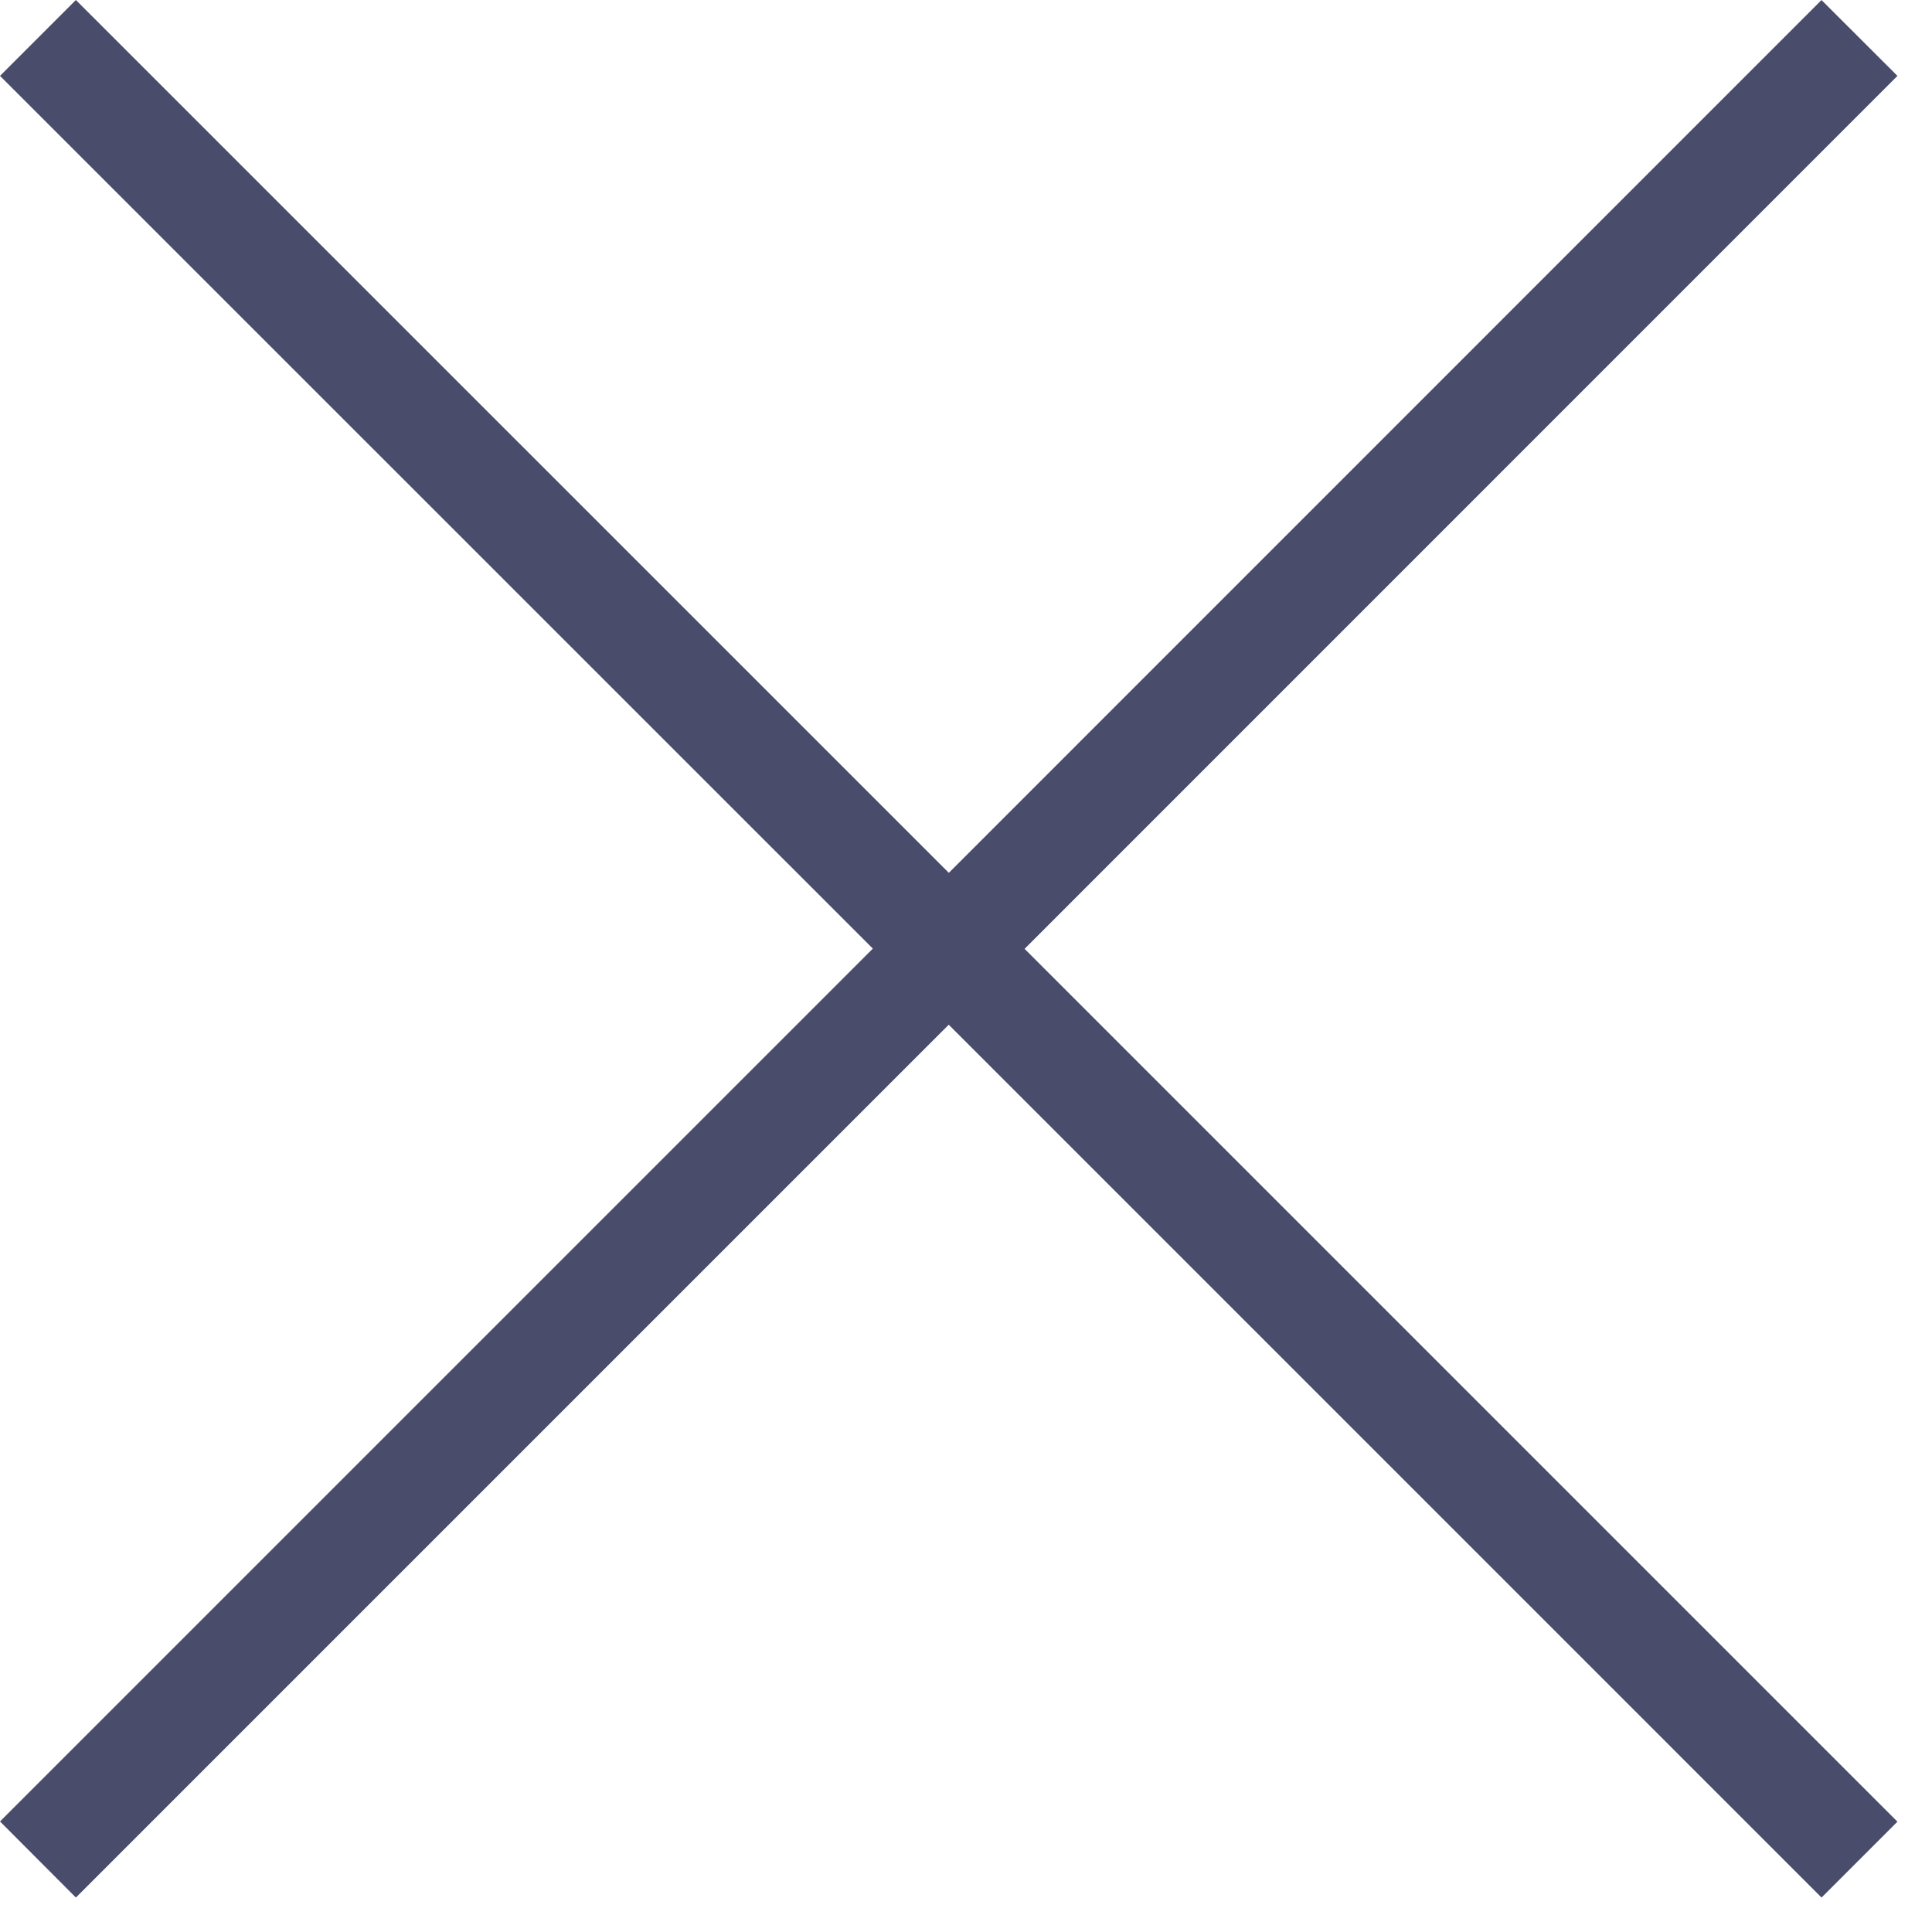
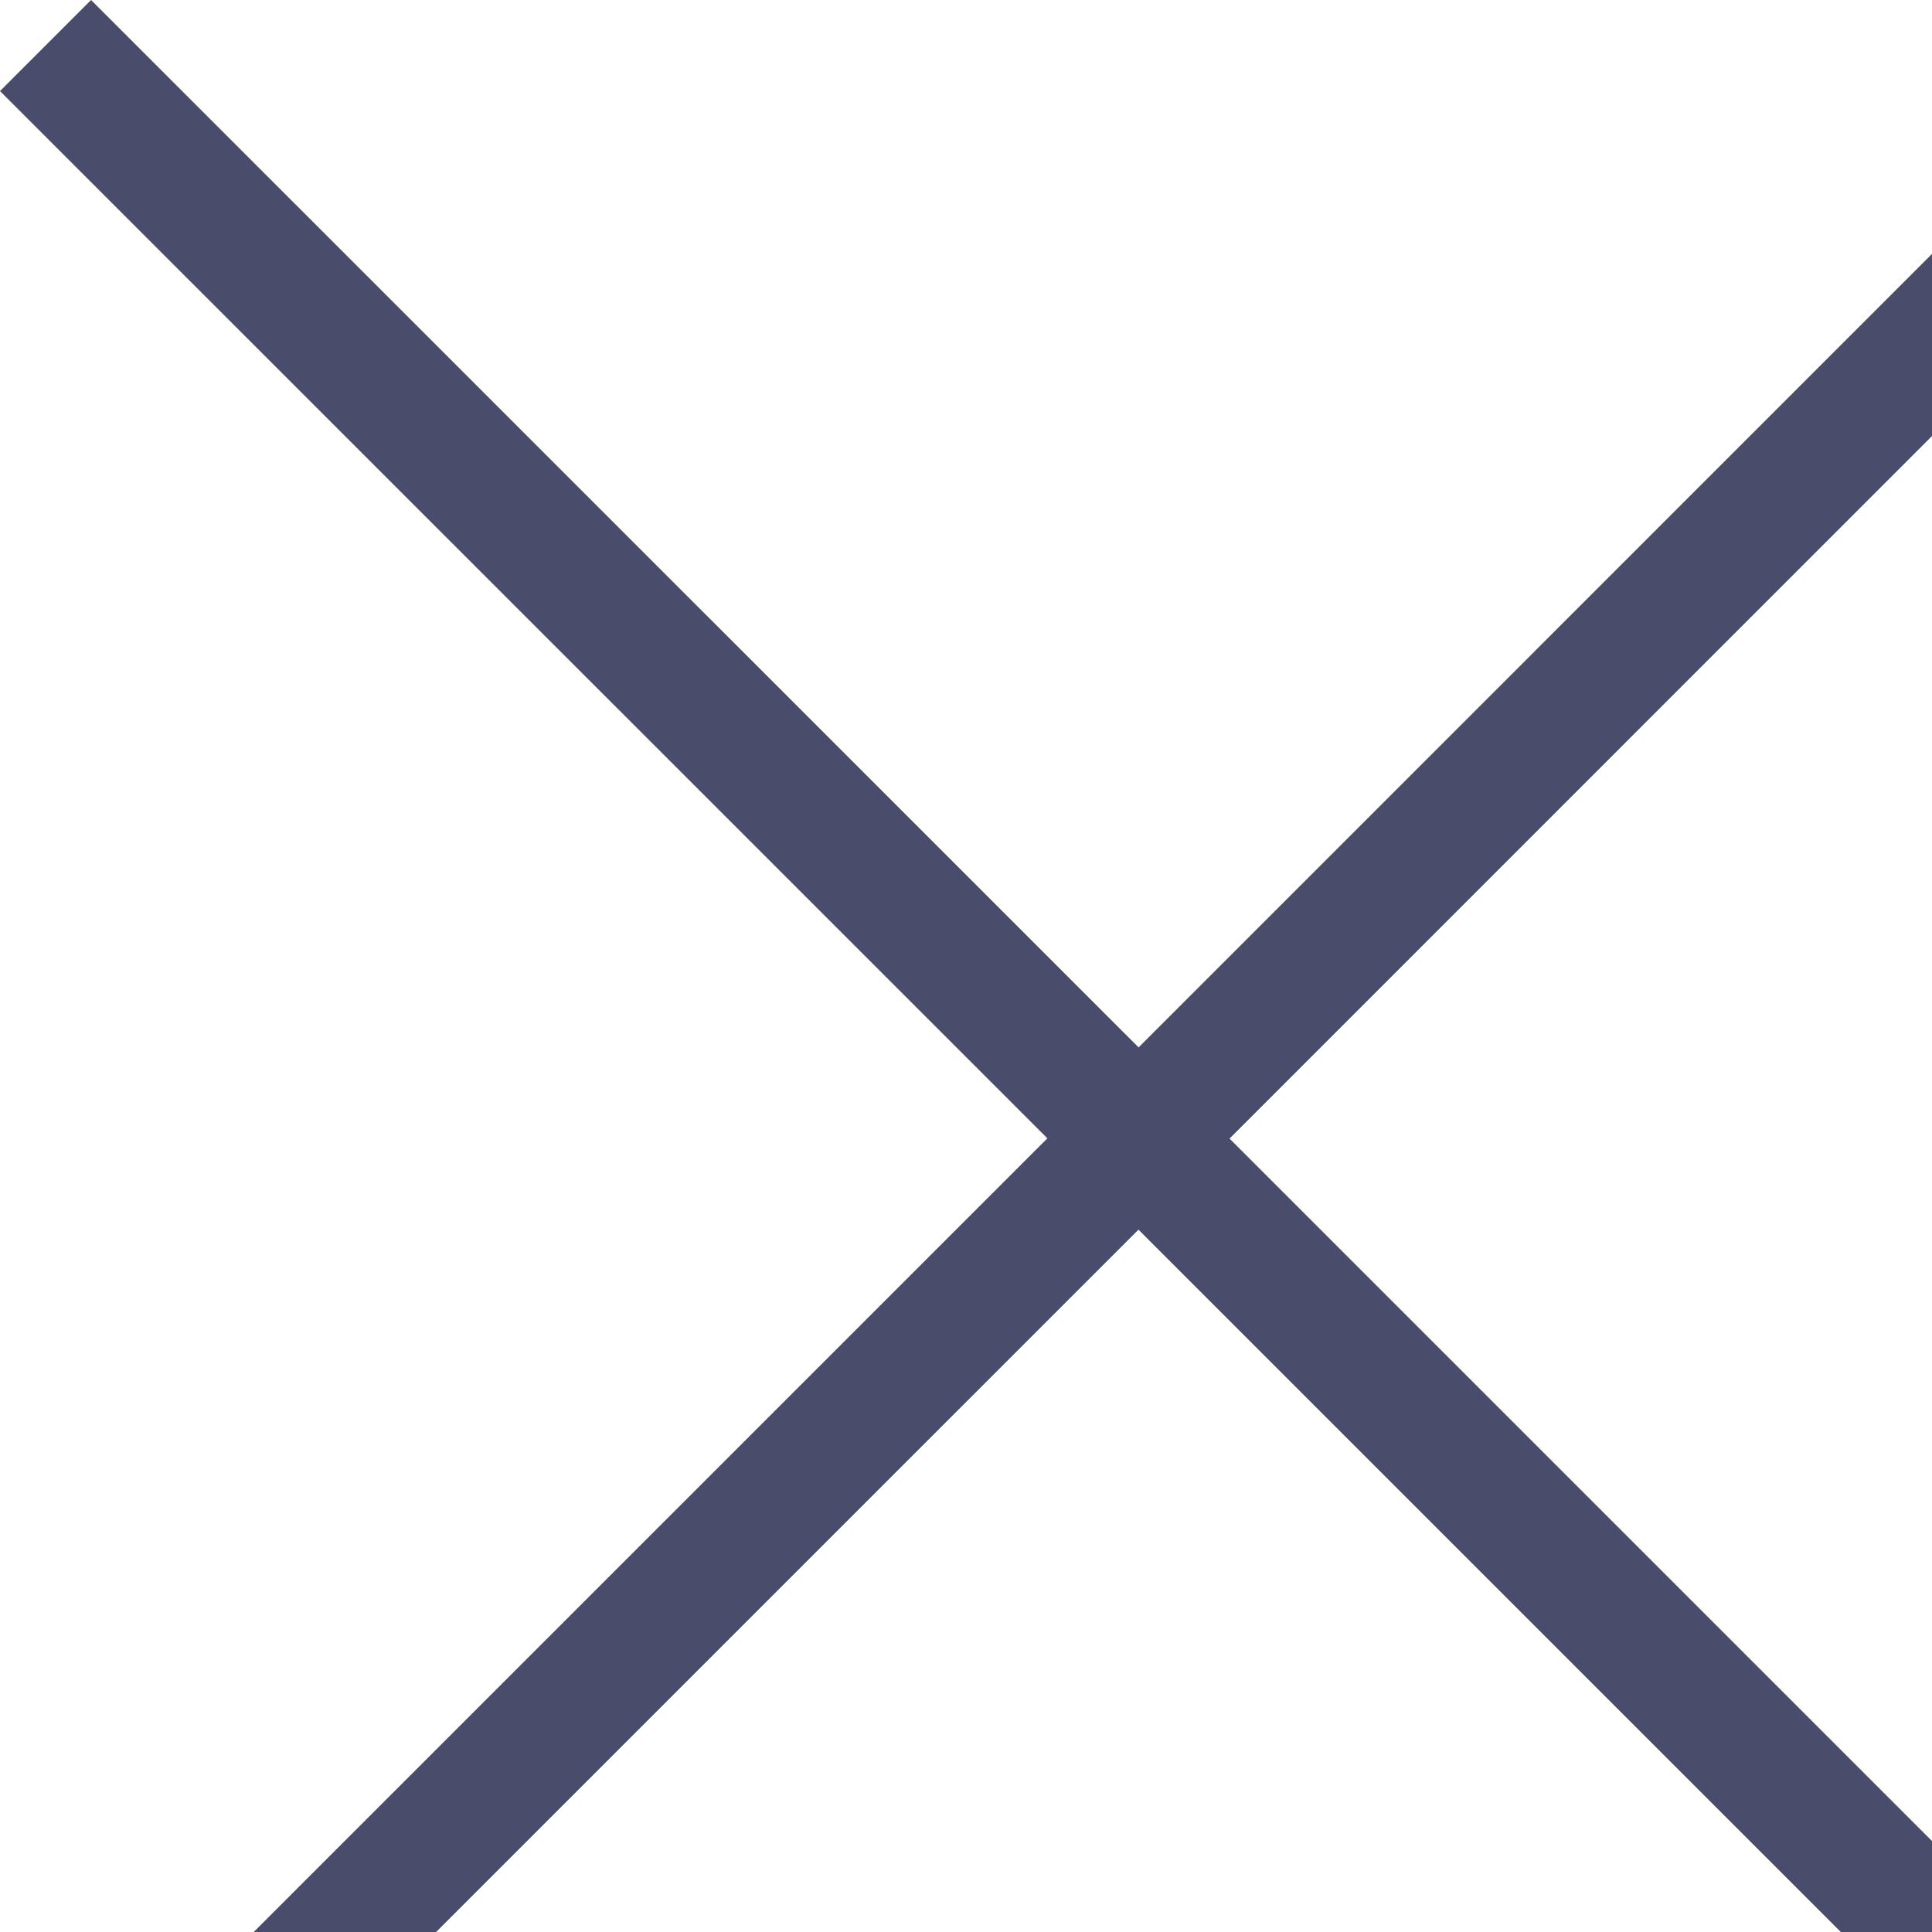
- <svg xmlns="http://www.w3.org/2000/svg" width="18" height="18">
+ <svg xmlns="http://www.w3.org/2000/svg" width="15" height="15">
  <path fill="#494C6B" fill-rule="evenodd" d="M16.97 0l.708.707L9.546 8.84l8.132 8.132-.707.707-8.132-8.132-8.132 8.132L0 16.97l8.132-8.132L0 .707.707 0 8.84 8.132 16.971 0z" />
</svg>
